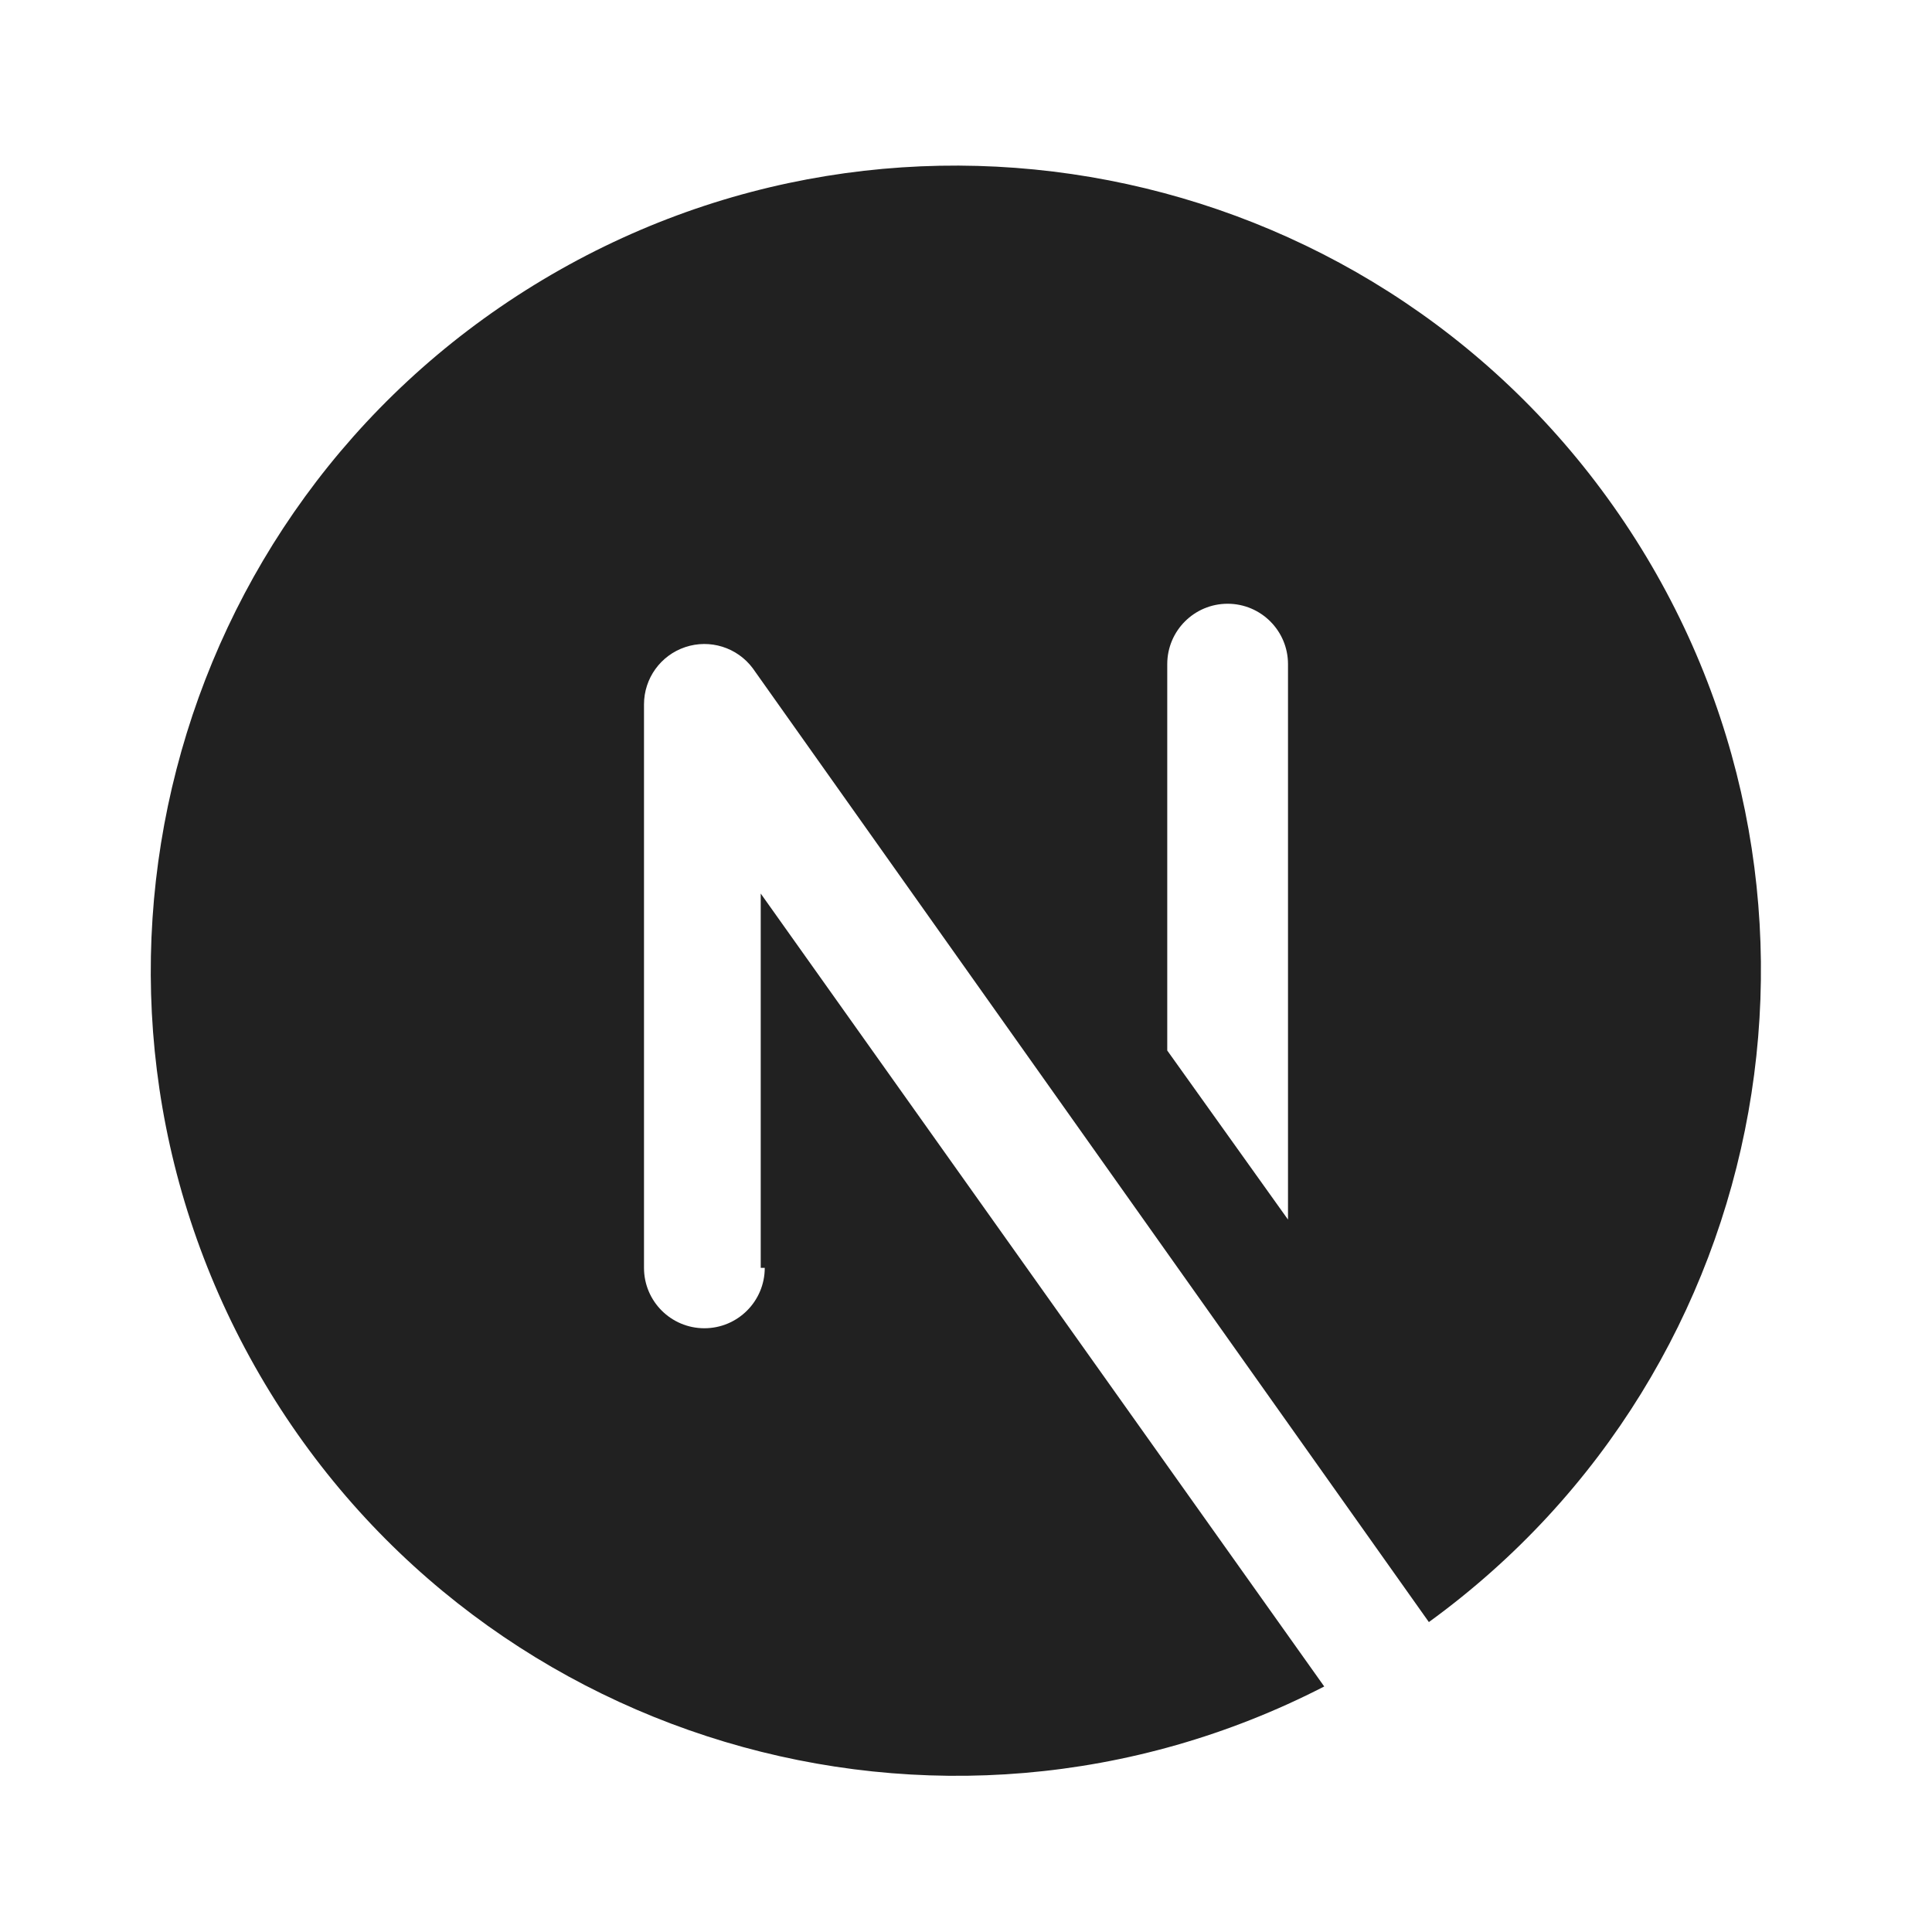
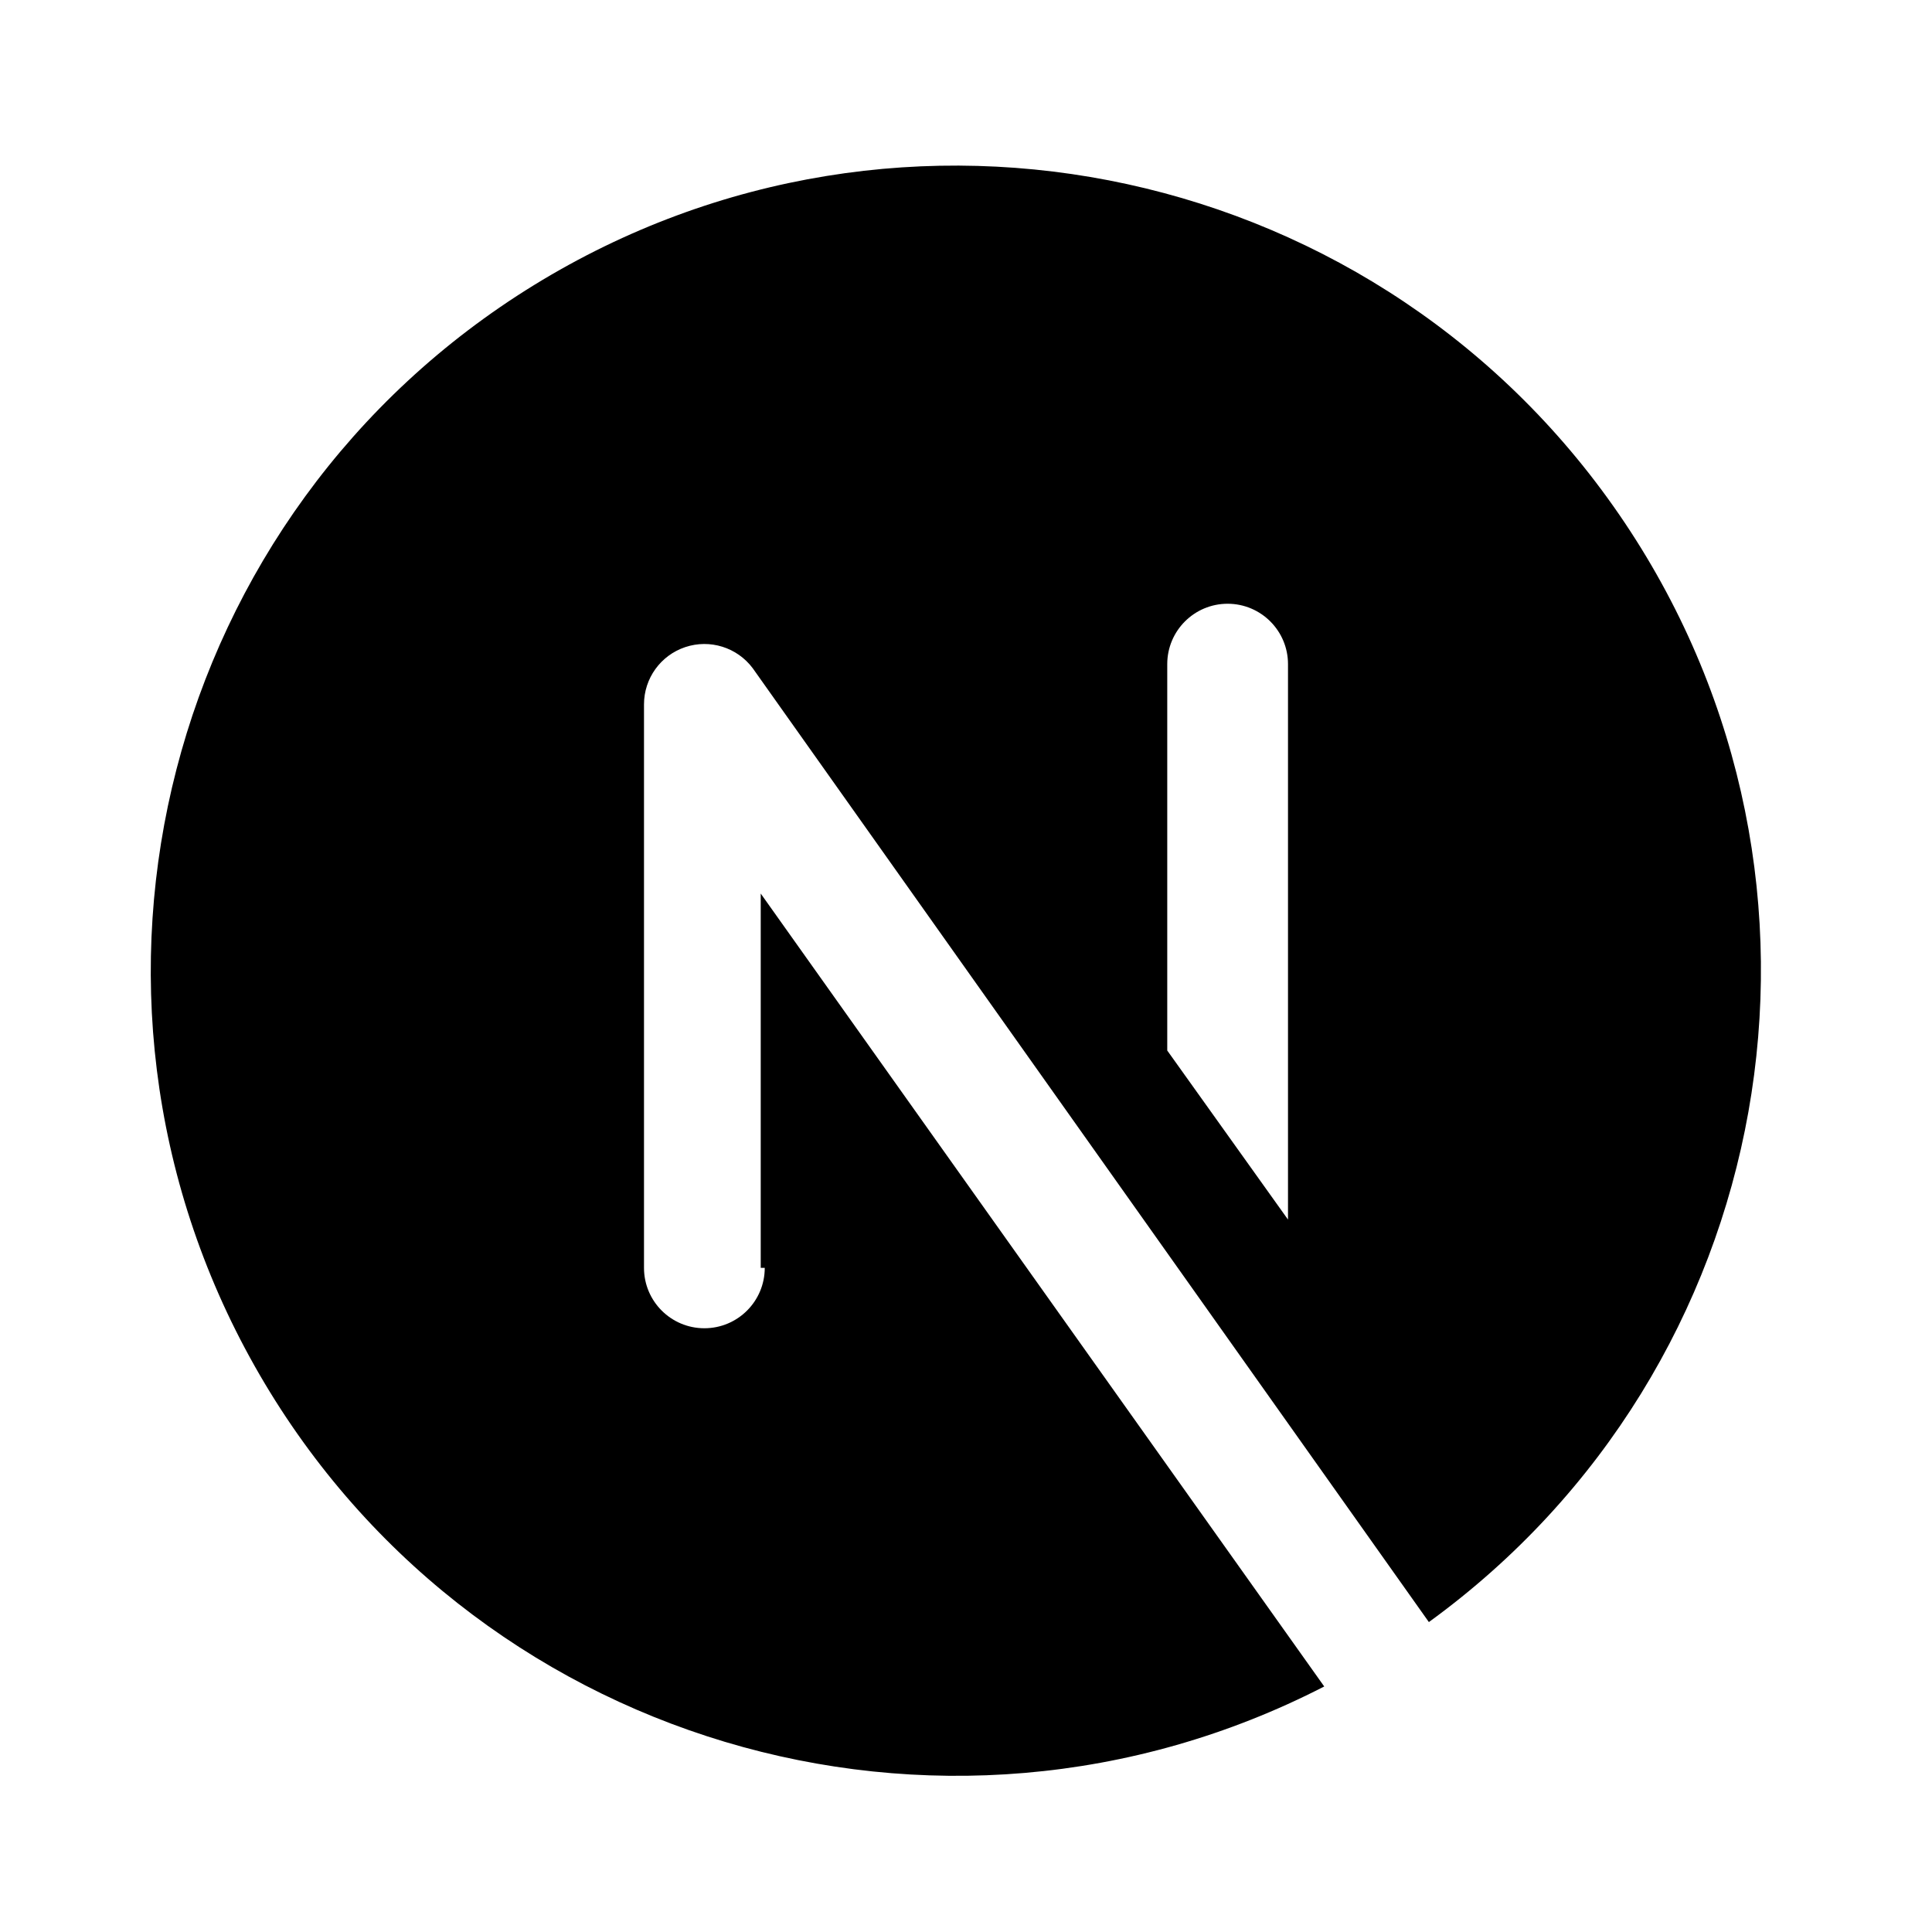
<svg xmlns="http://www.w3.org/2000/svg" viewBox="0 0 48 48">
-   <path fill="#212121" d="M19 31.5a1.5 1.5 0 1 1-3 0v-14a1.5 1.5 0 0 1 2.7-.9l16.8 23.7a20 20 0 1 0-2.6 1.6l-14-19.7v9.3zm10-15a1.5 1.5 0 1 1 3 0v13.8l-3-4.2v-9.6z" />
+   <path fill="currentColor" d="M19 31.5a1.5 1.5 0 1 1-3 0v-14a1.5 1.5 0 0 1 2.7-.9l16.8 23.7a20 20 0 1 0-2.6 1.6l-14-19.7v9.3zm10-15a1.5 1.5 0 1 1 3 0v13.8l-3-4.2v-9.6z" />
</svg>
